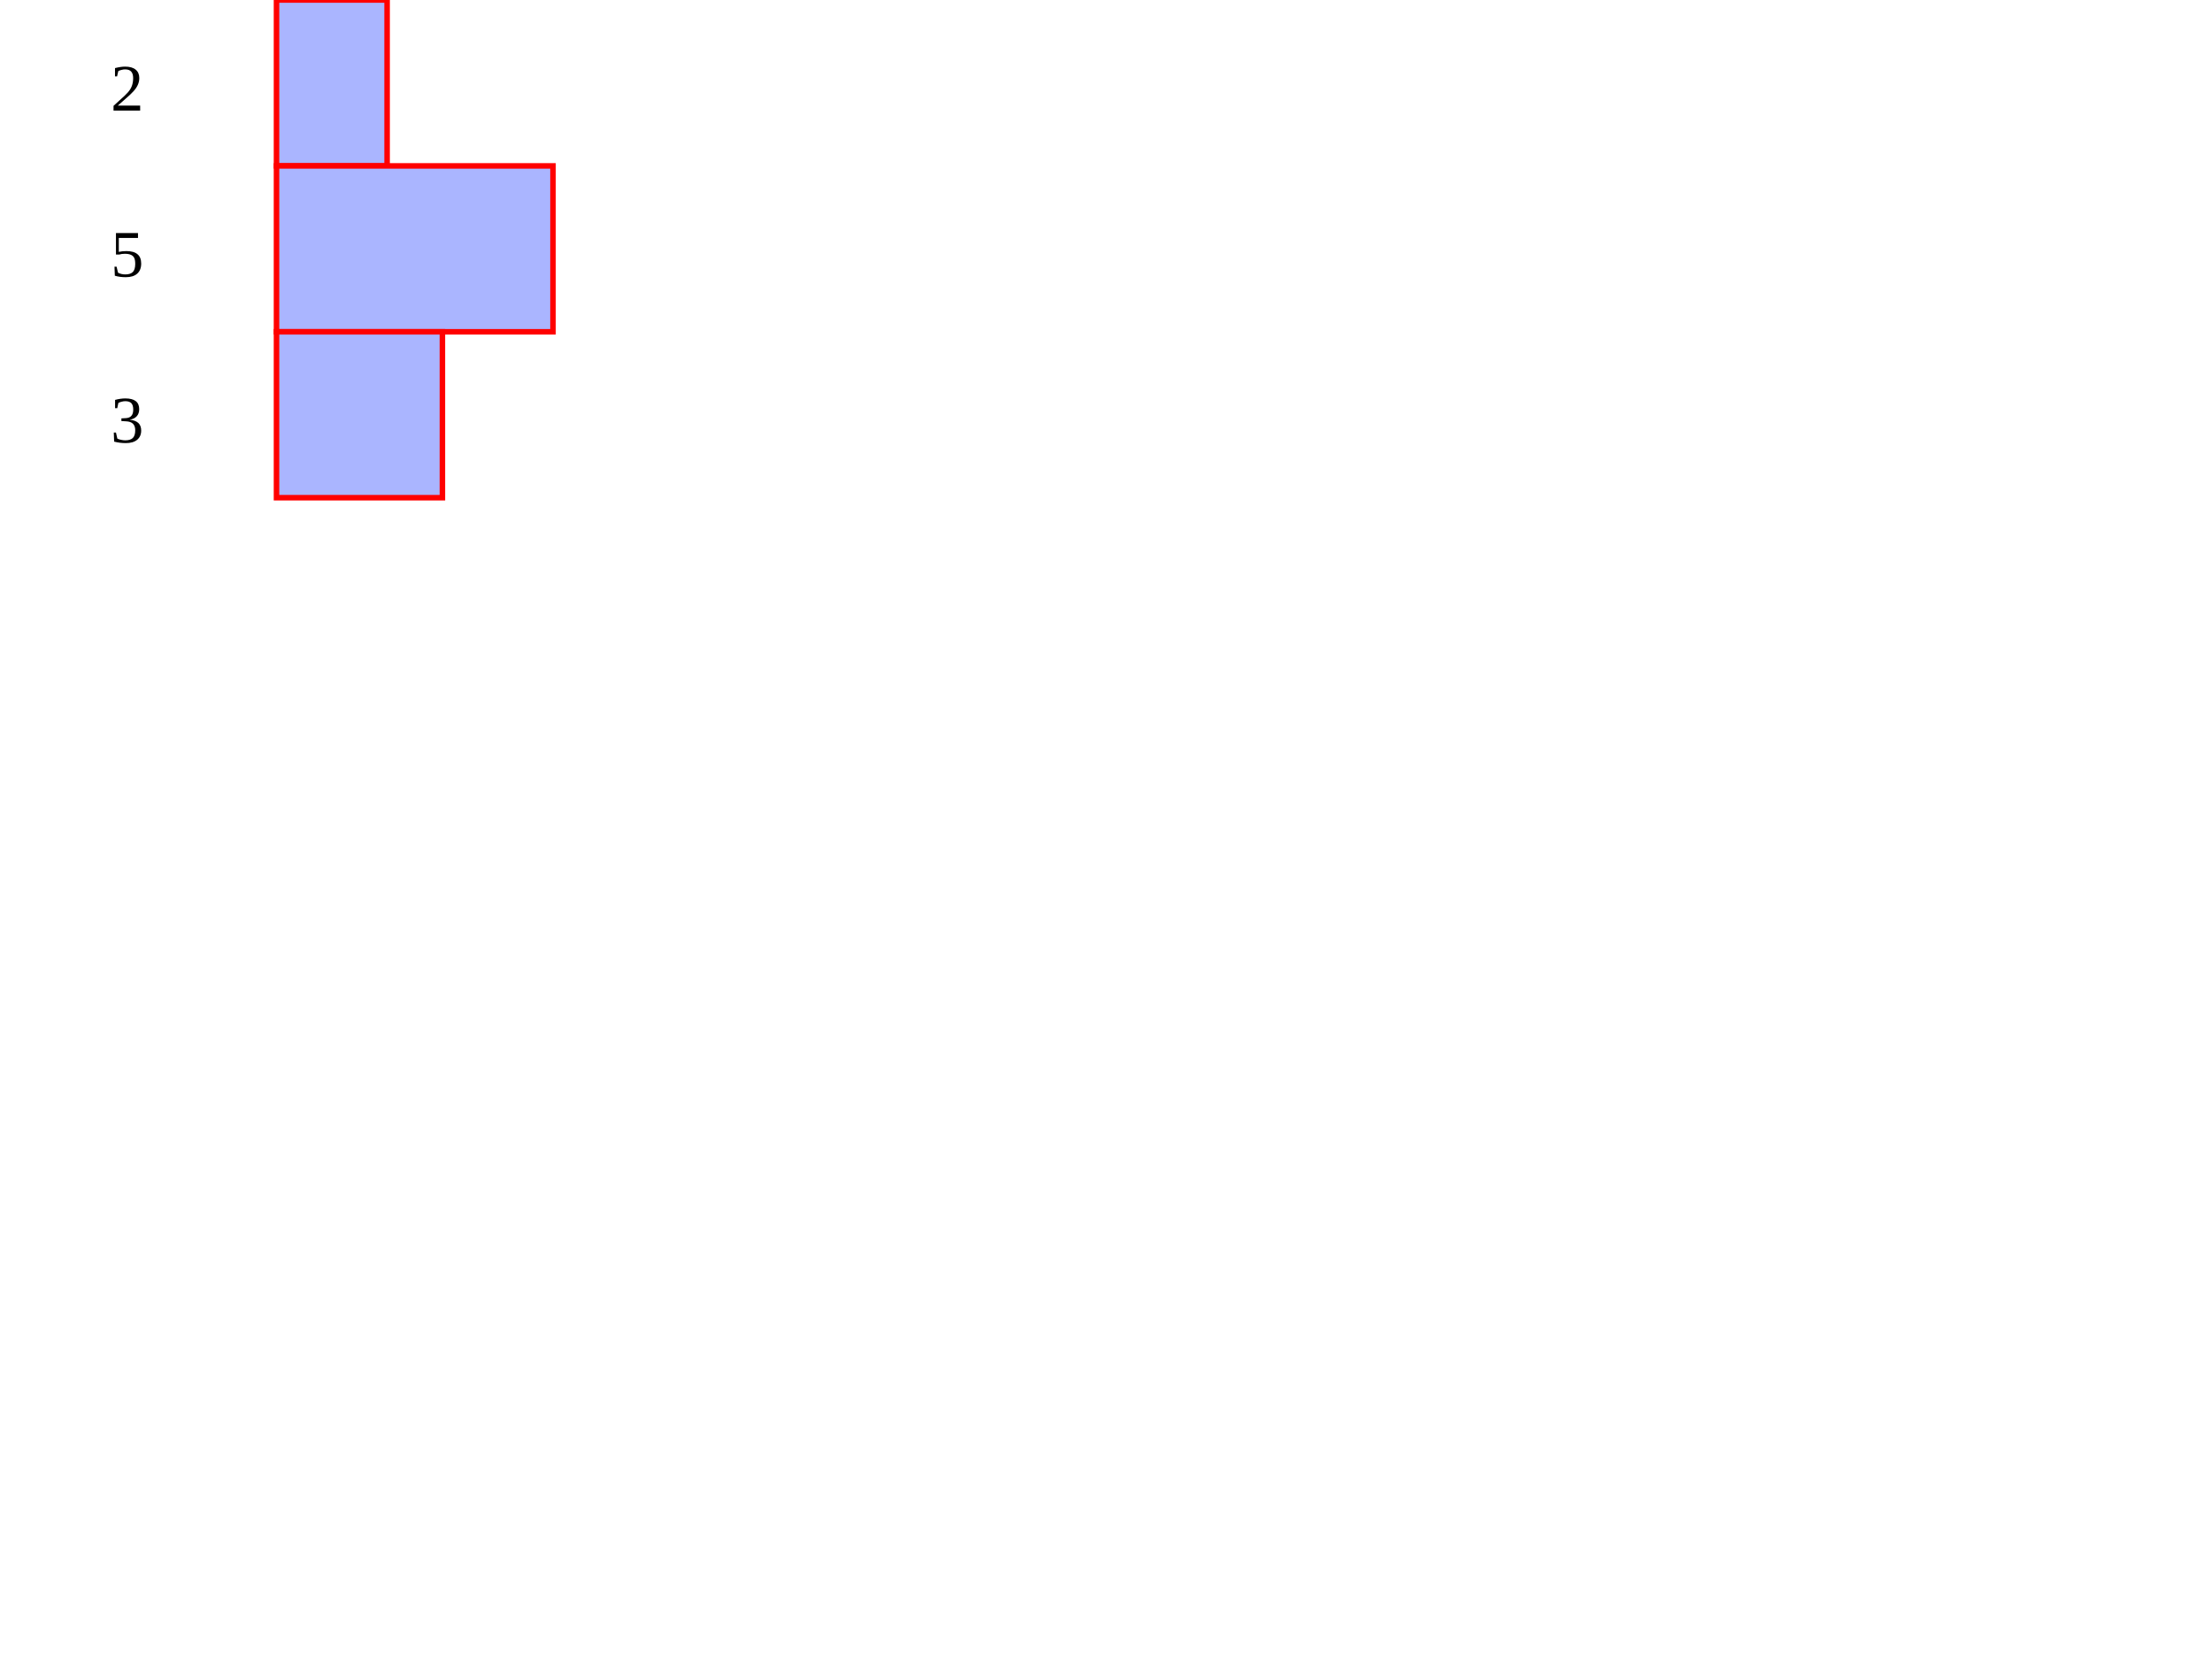
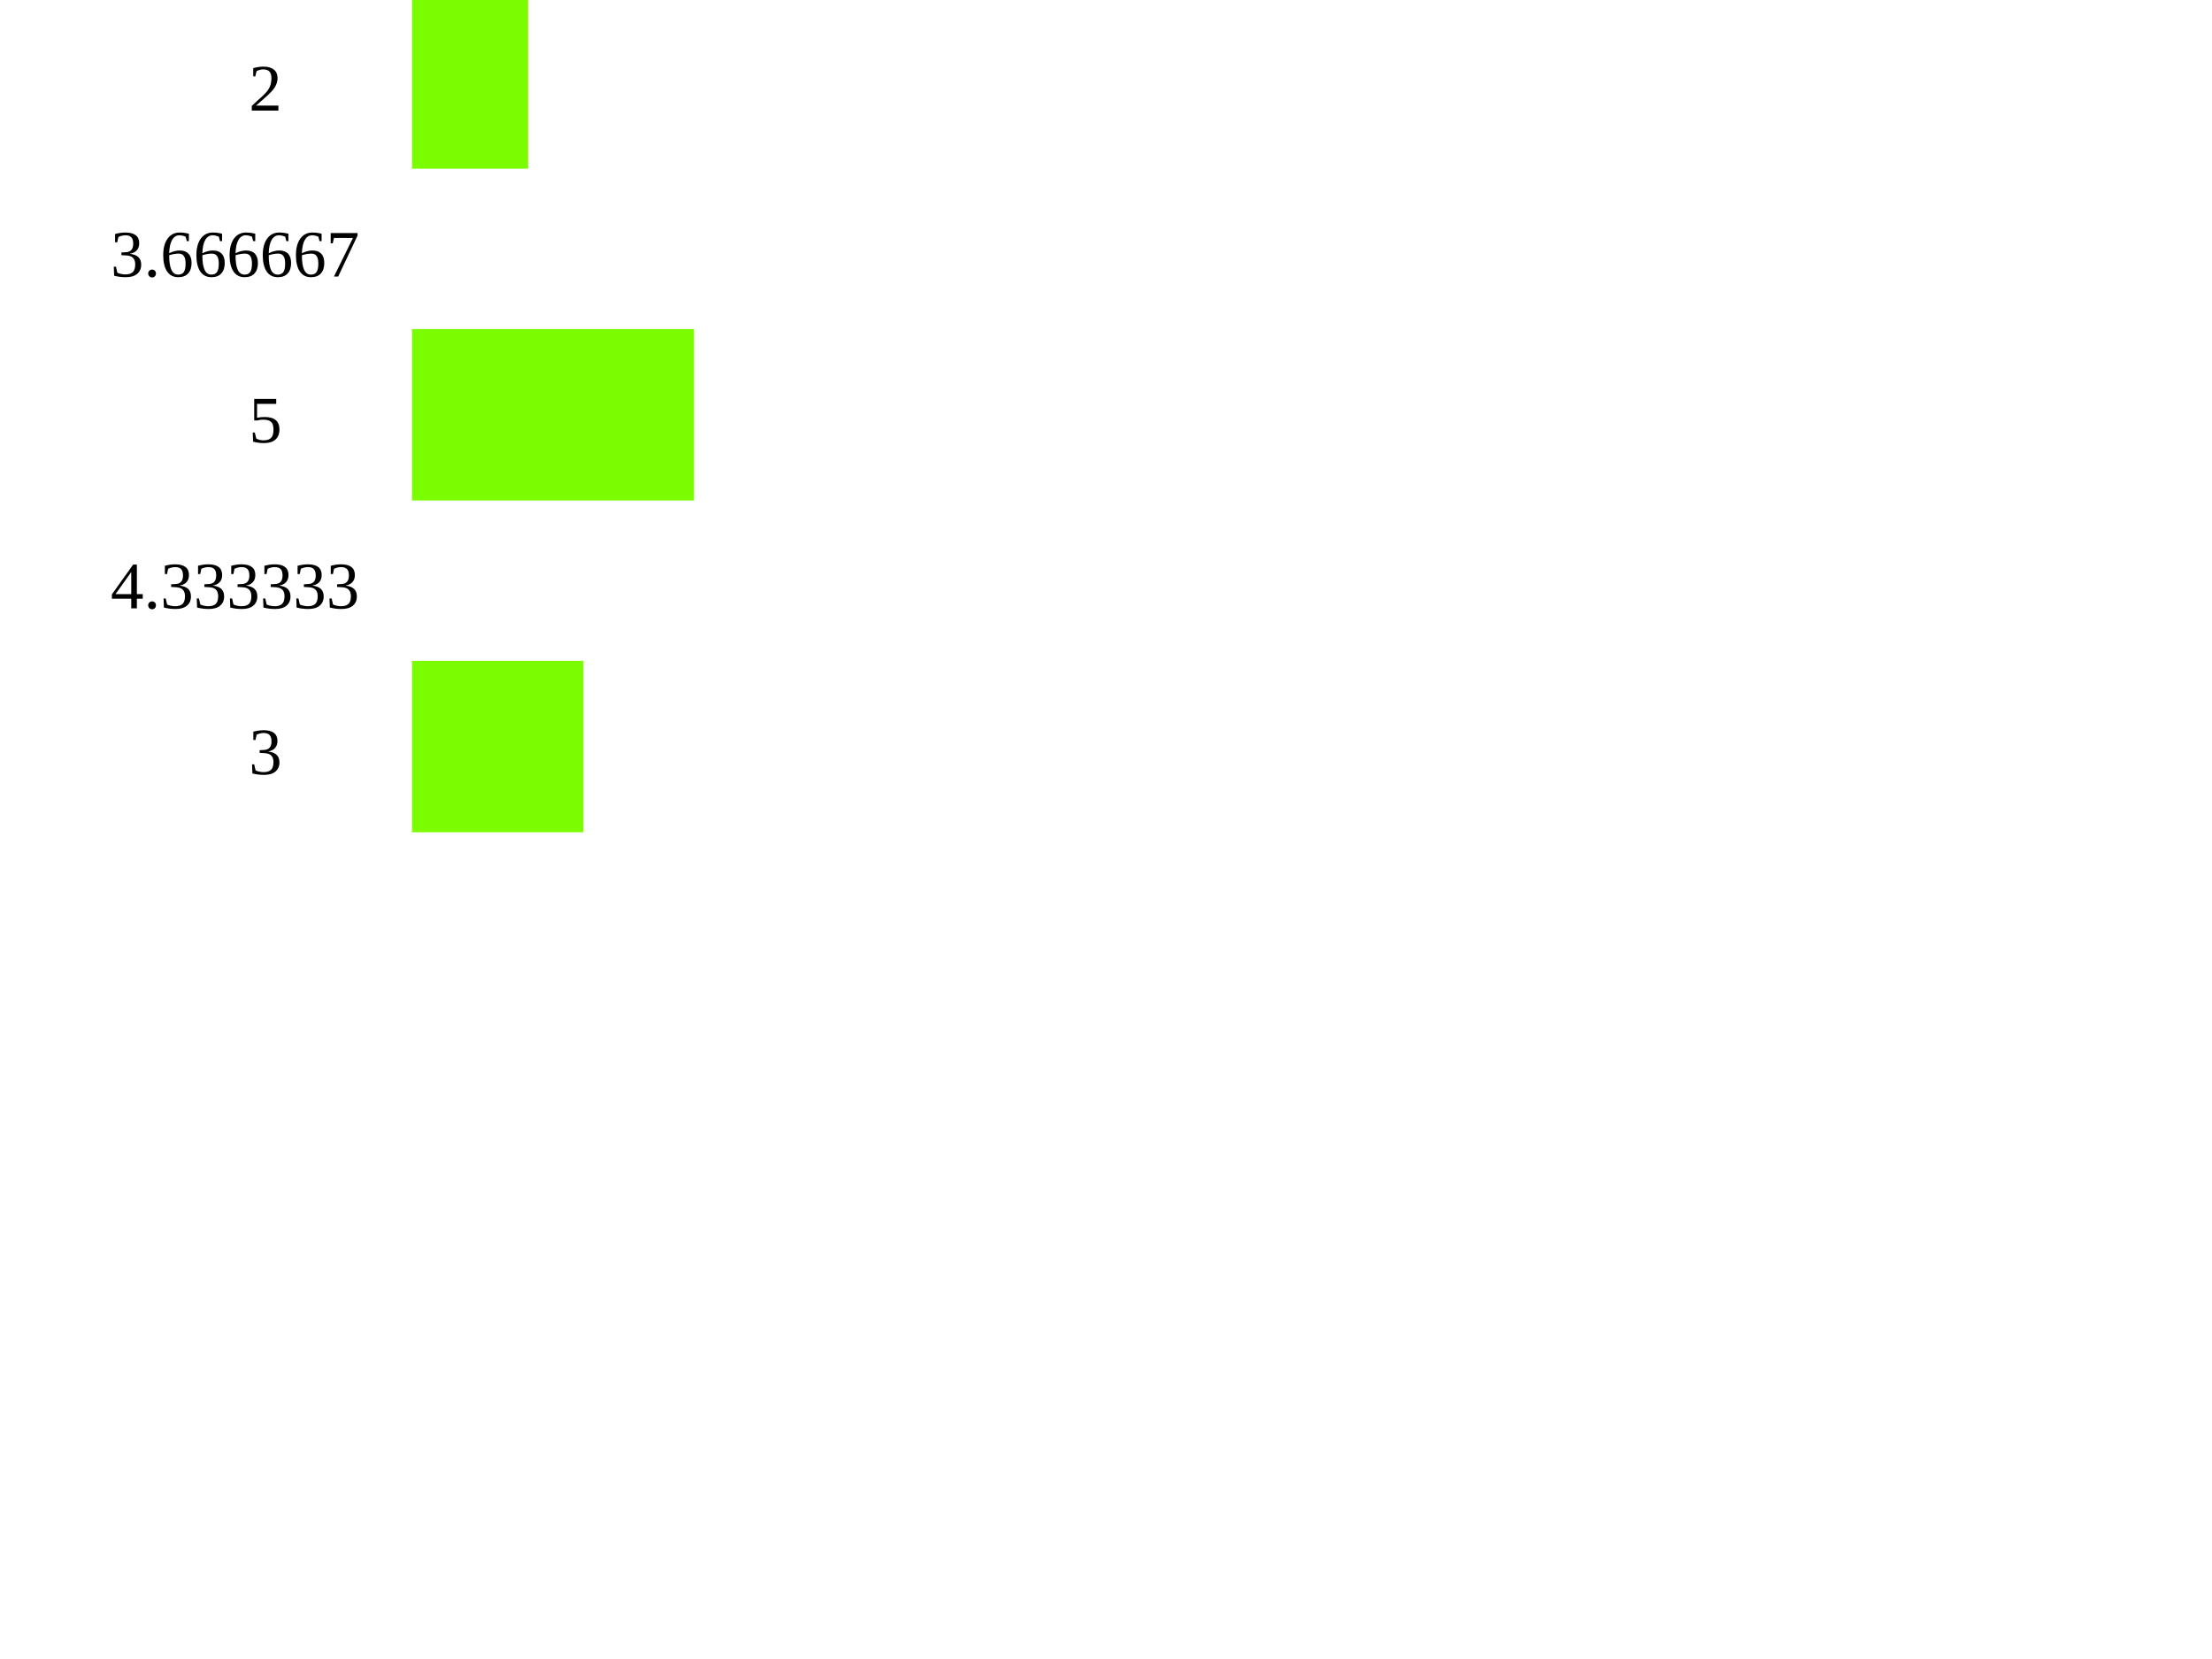
<svg xmlns="http://www.w3.org/2000/svg" width="400" height="300" viewBox="0 0 400 300">
-   <text x="20" y="20">2</text>
-   <rect x="50" y="0" width="20" height="30" stroke="red" fill="#aab5ff" />
-   <text x="20" y="50">5</text>
-   <rect x="50" y="30" width="50" height="30" stroke="red" fill="#aab5ff" />
-   <text x="20" y="80">3</text>
-   <rect x="50" y="60" width="30" height="30" stroke="red" fill="#aab5ff" />
+   <text x="45" y="20">2</text>
+   <rect x="75" y="0" width="20" height="30" stroke="lawngreen" fill="#7CFC00" />
+   <text x="20" y="50">3.666667</text>
+   <text x="45" y="80">5</text>
+   <rect x="75" y="60" width="50" height="30" stroke="lawngreen" fill="#7CFC00" />
+   <text x="20" y="110">4.333333</text>
+   <text x="45" y="140">3</text>
+   <rect x="75" y="120" width="30" height="30" stroke="lawngreen" fill="#7CFC00" />
</svg>
